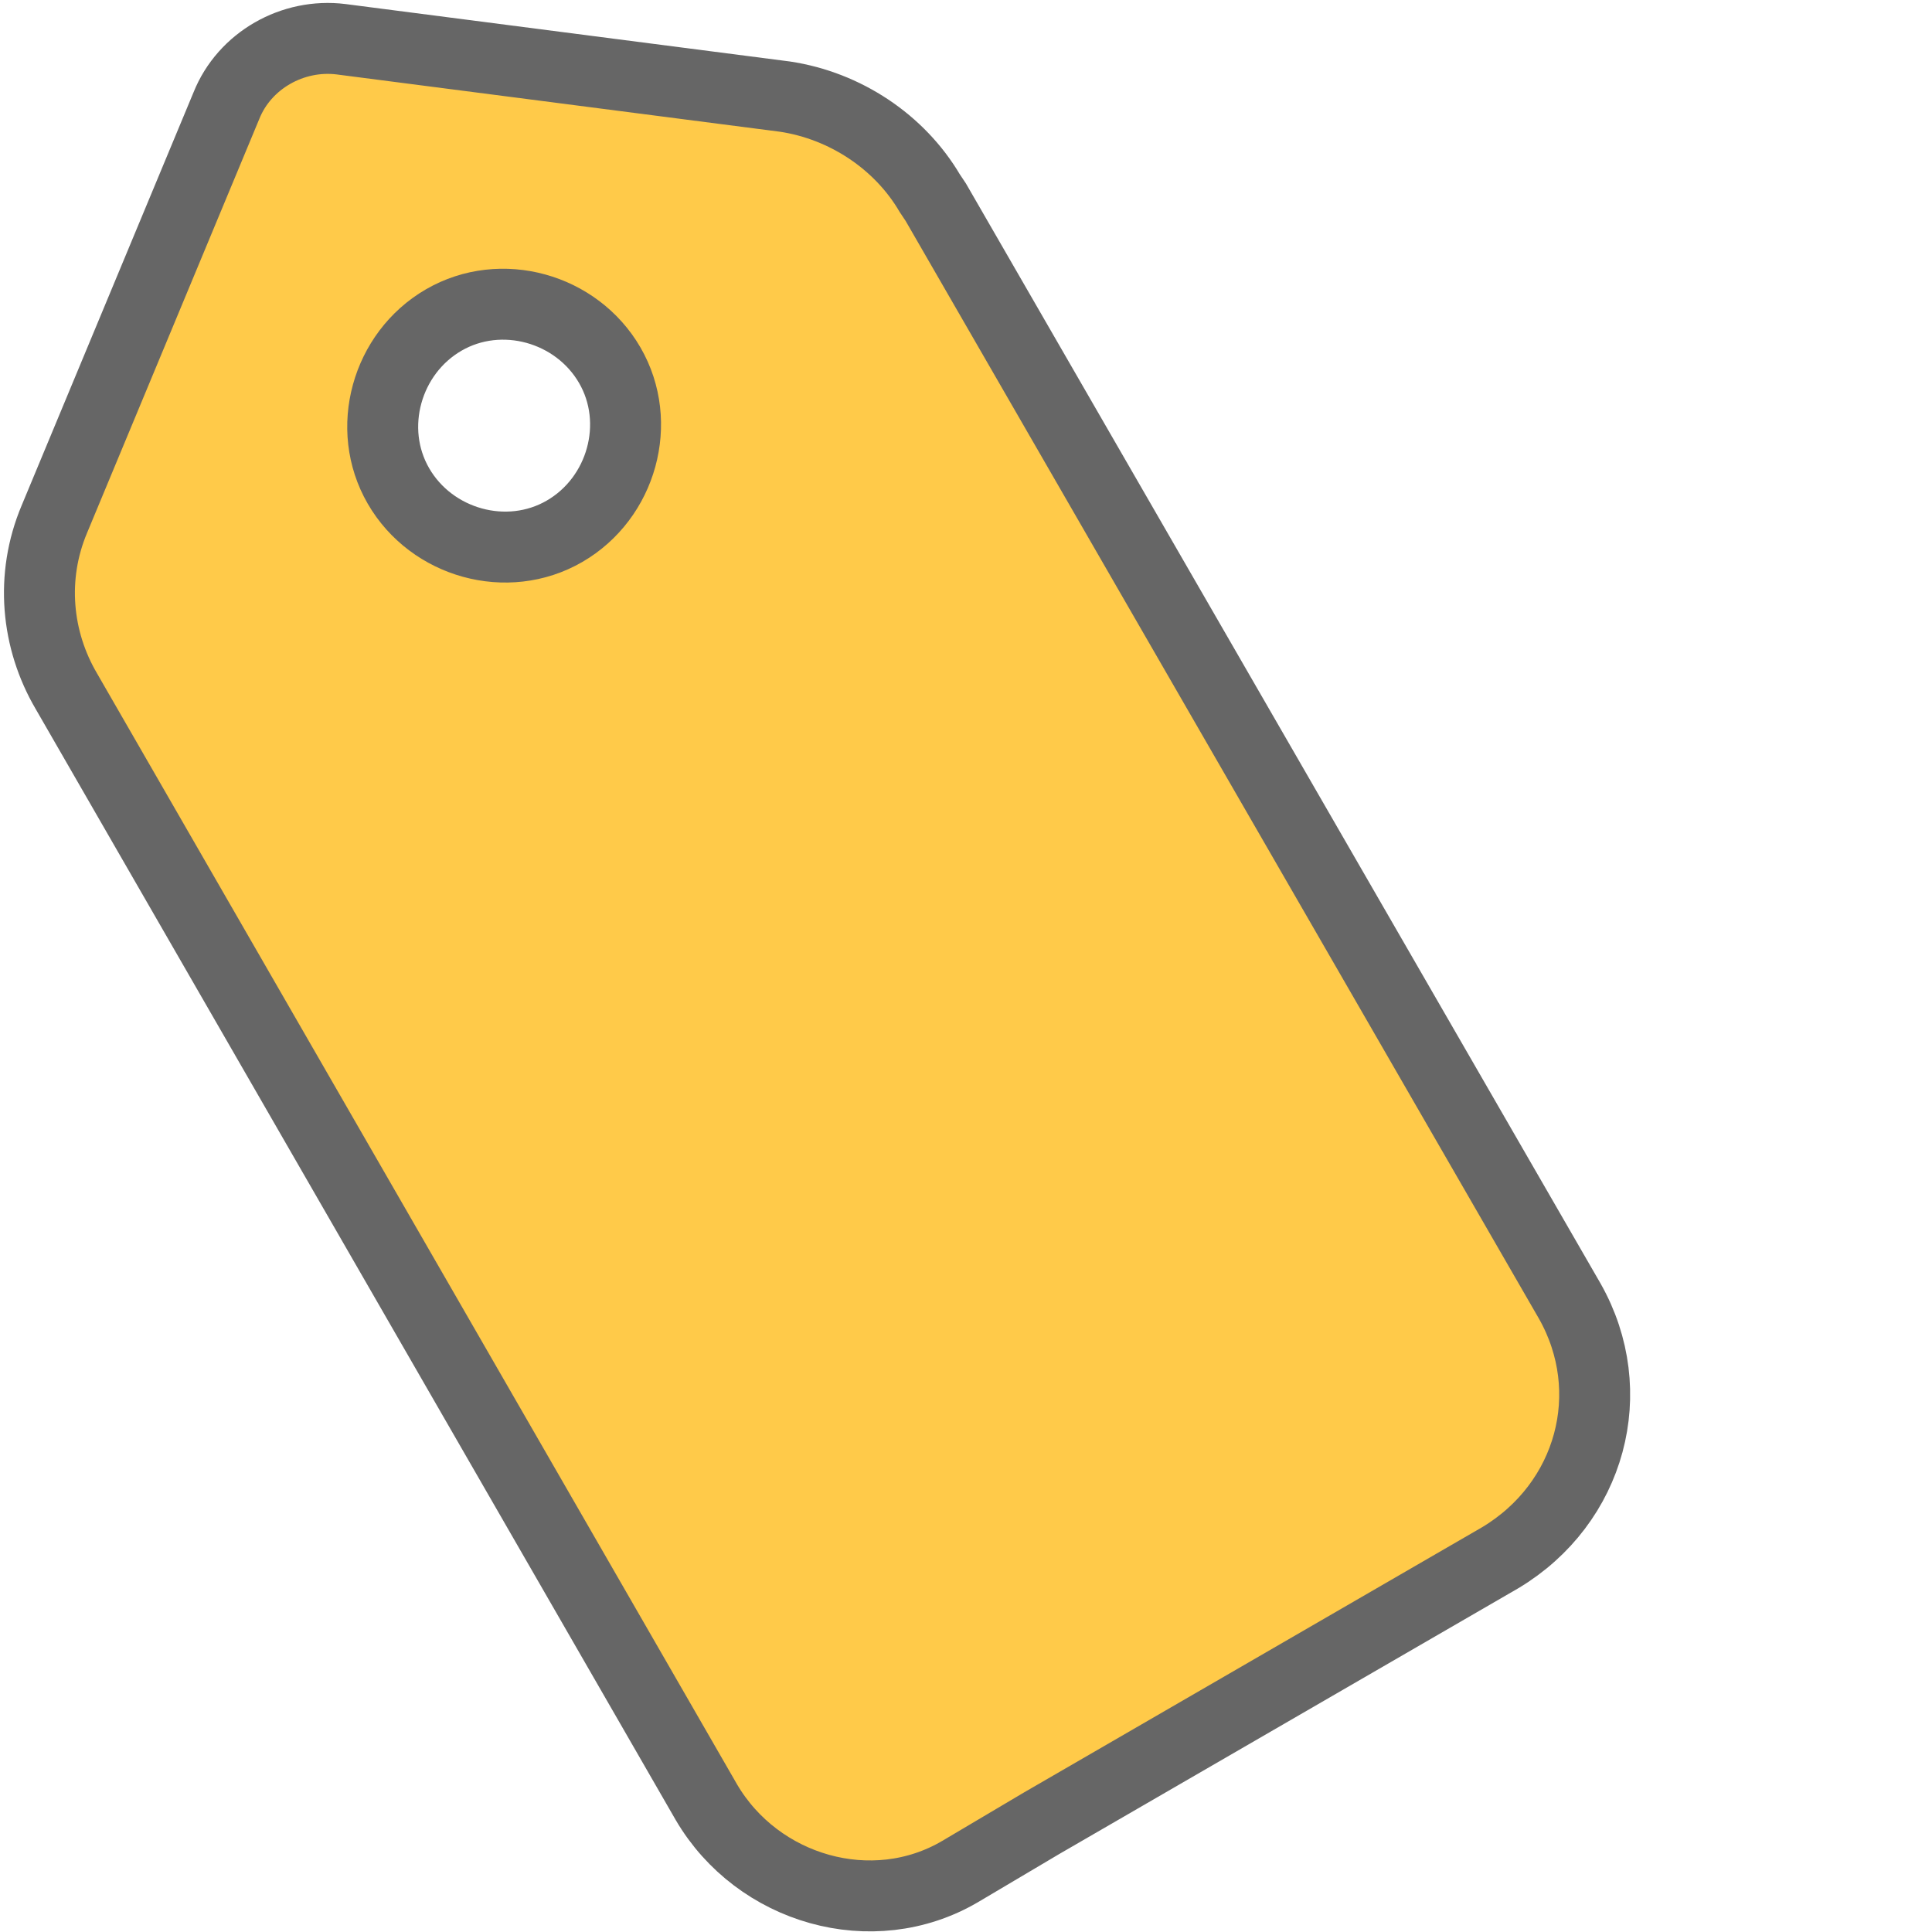
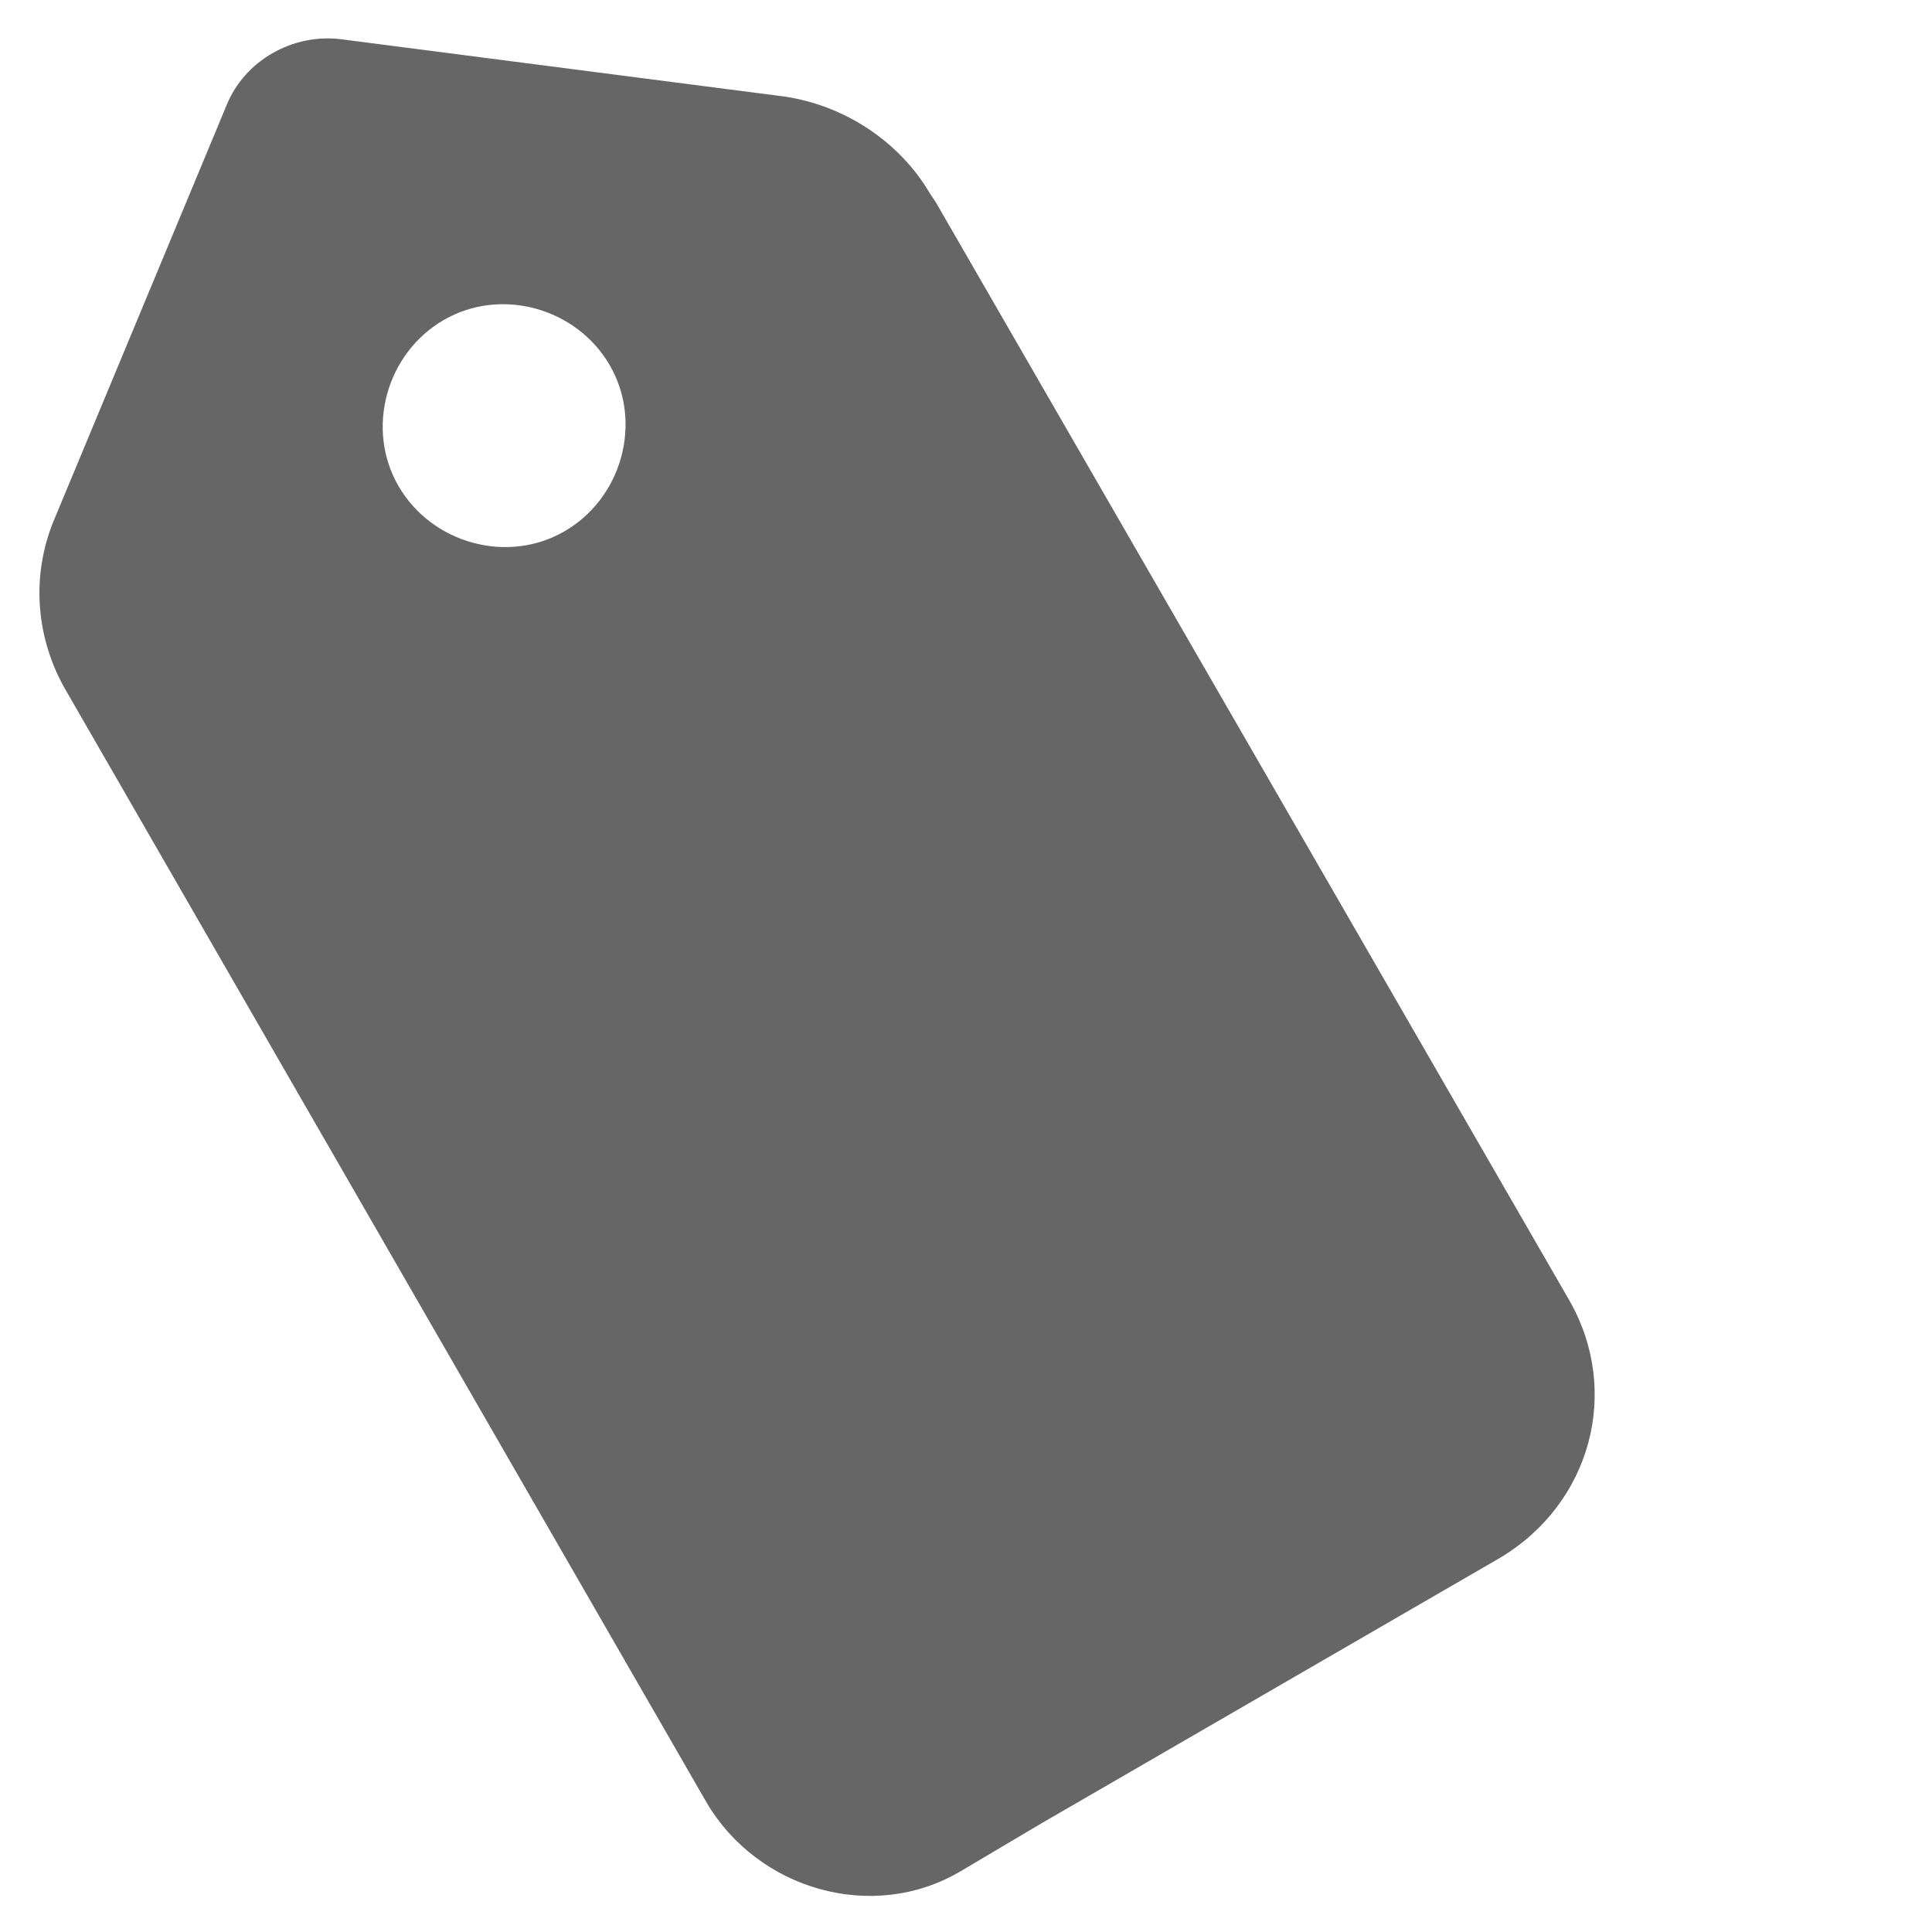
<svg xmlns="http://www.w3.org/2000/svg" viewBox="0 0 64 64" width="64" height="64">
-   <path stroke-width="2.35" stroke-miterlimit="10" stroke="#666" fill="#FFCA49" d="M52 43.1L31 6.7l-.2-.3c-1-1.7-2.8-2.9-4.8-3.2L11.3 1.3c-1.6-.2-3.2.7-3.8 2.2L1.8 17.2c-.8 1.9-.6 4 .4 5.7l21.2 36.8c1.7 2.9 5.5 4 8.4 2.3l2.7-1.6 15.2-8.8c3-1.8 4-5.5 2.3-8.5zm-38.8-27c-1.1-1.9-.4-4.4 1.5-5.5 1.9-1.1 4.4-.4 5.5 1.5 1.1 1.9.4 4.4-1.5 5.5-1.9 1.1-4.4.4-5.5-1.5z" />
+   <path fill="#666" d="M52 43.1L31 6.7l-.2-.3c-1-1.7-2.8-2.9-4.8-3.2L11.3 1.3c-1.6-.2-3.2.7-3.8 2.2L1.8 17.2c-.8 1.9-.6 4 .4 5.7l21.2 36.8c1.7 2.9 5.5 4 8.4 2.3l2.7-1.6 15.2-8.8c3-1.8 4-5.5 2.3-8.5zm-38.8-27c-1.1-1.9-.4-4.4 1.5-5.5 1.9-1.1 4.4-.4 5.5 1.5 1.1 1.9.4 4.4-1.5 5.5-1.9 1.1-4.4.4-5.5-1.5z" />
</svg>
